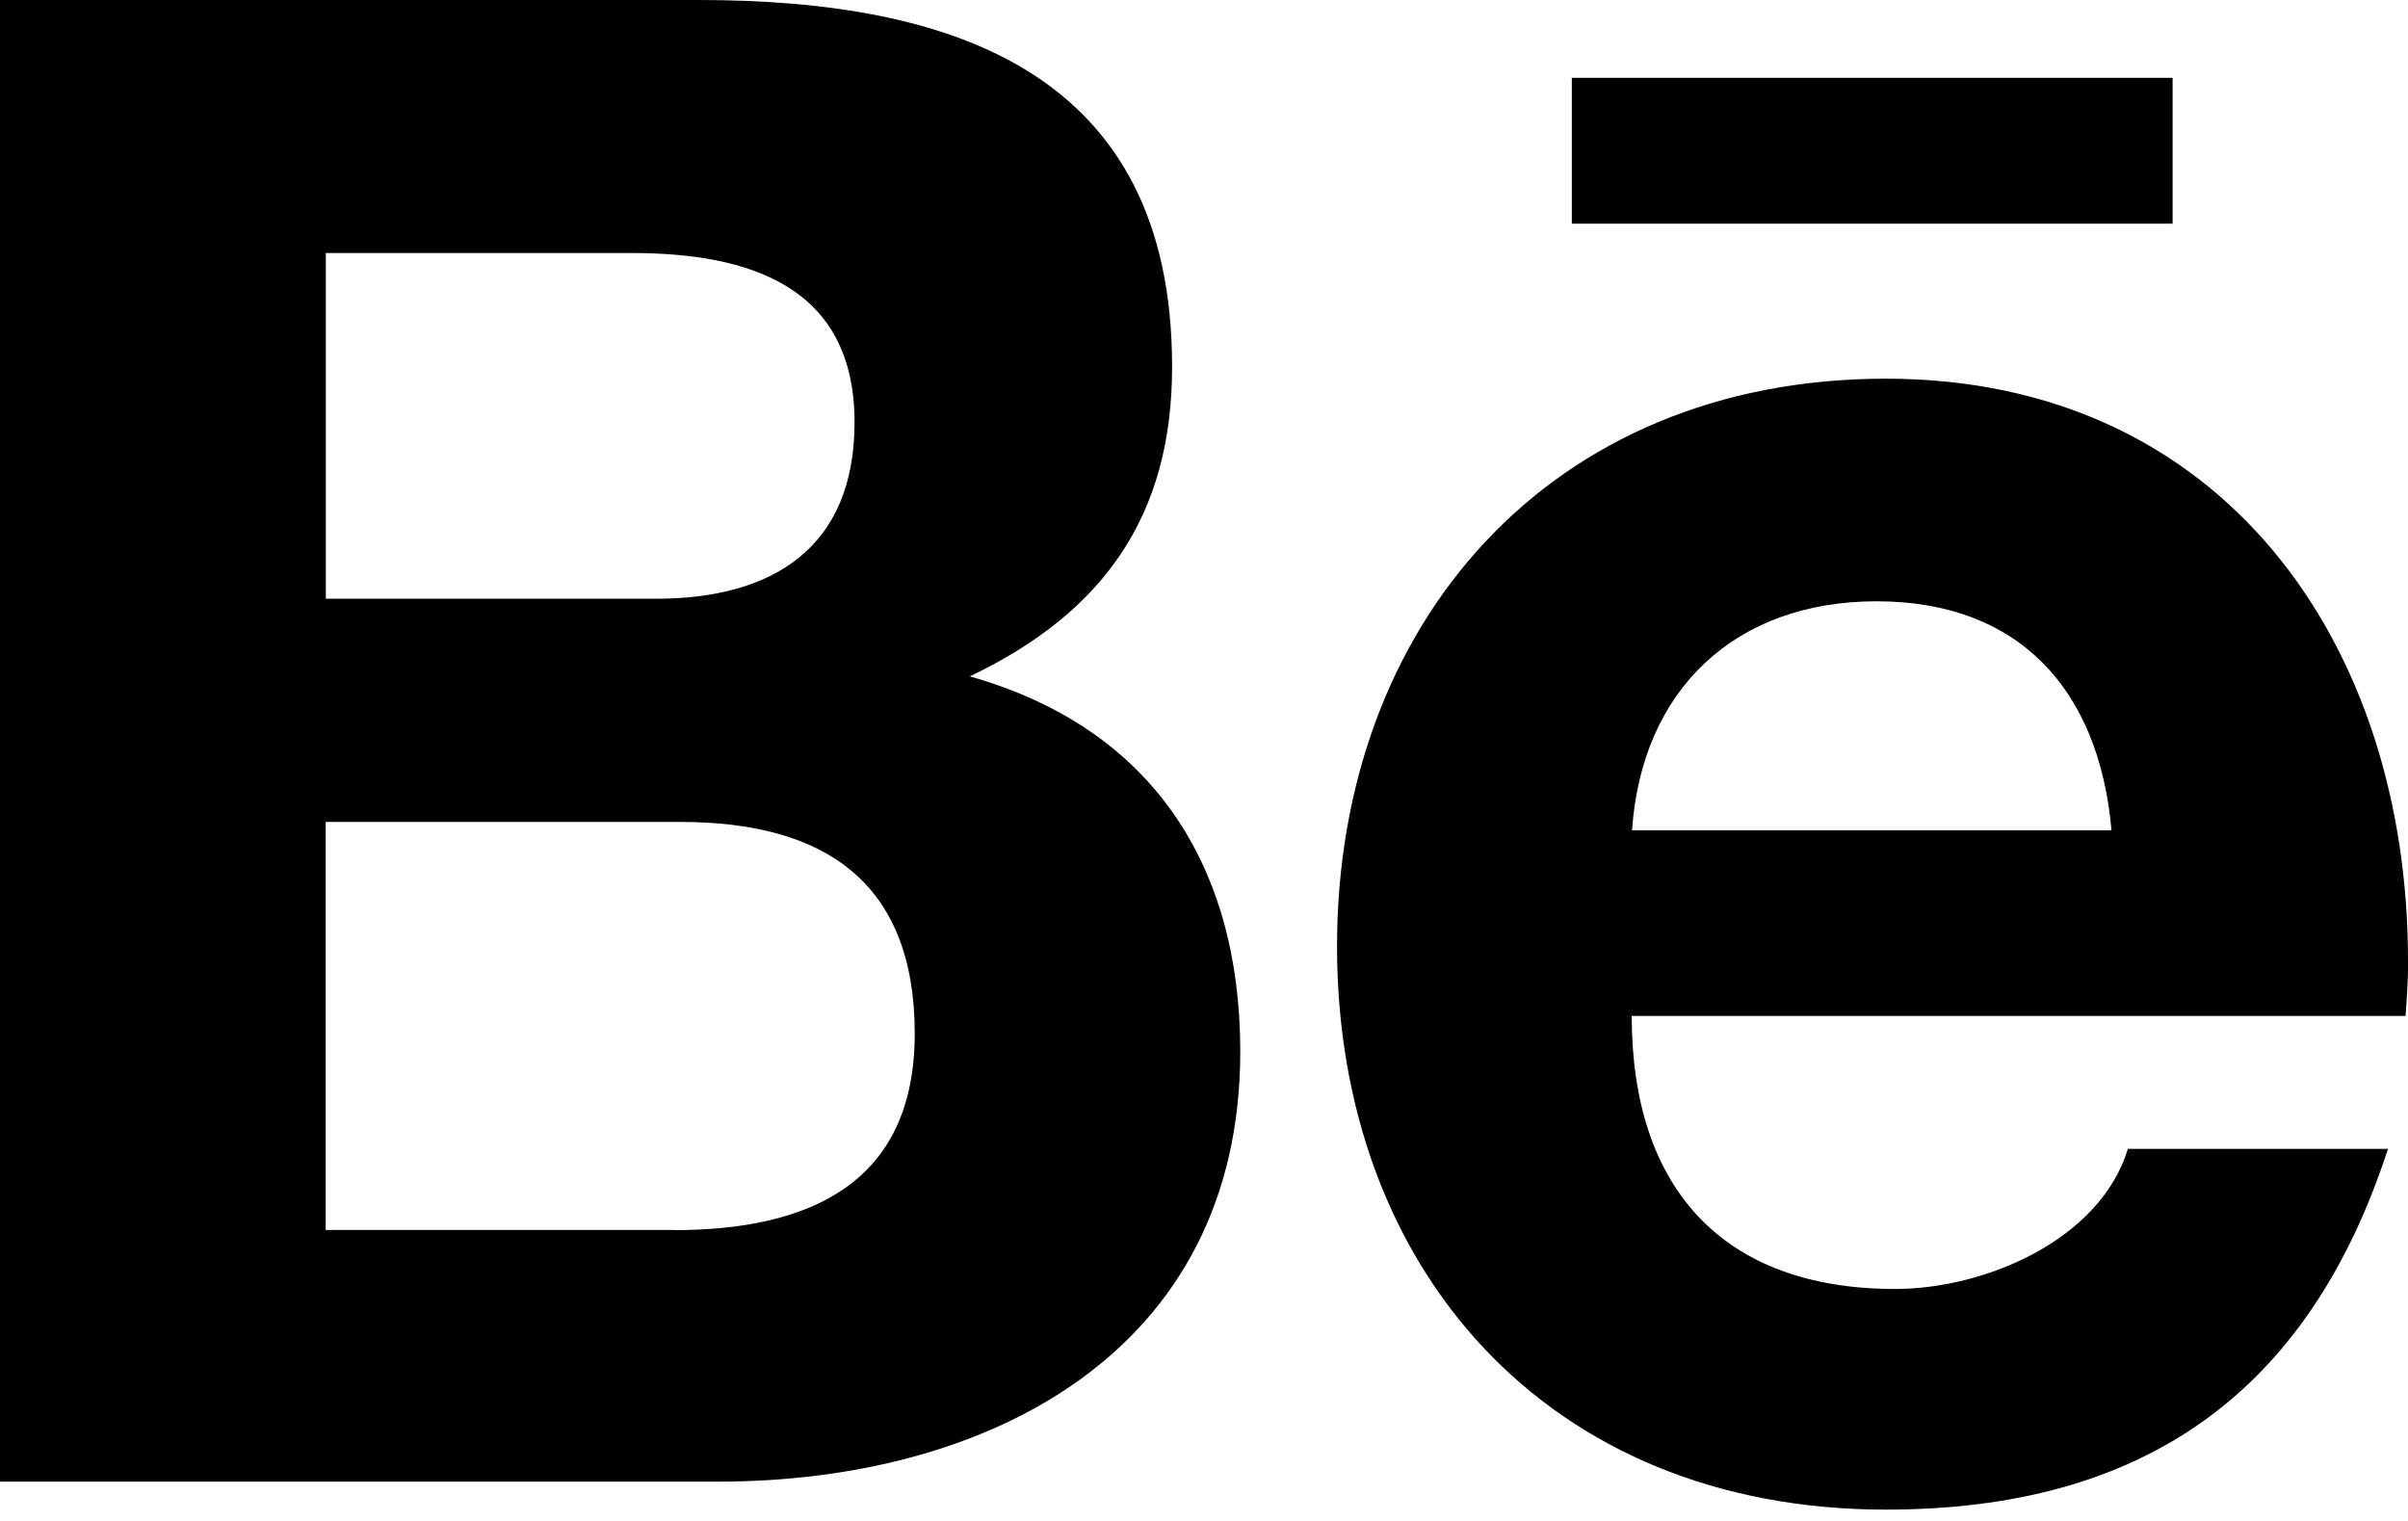
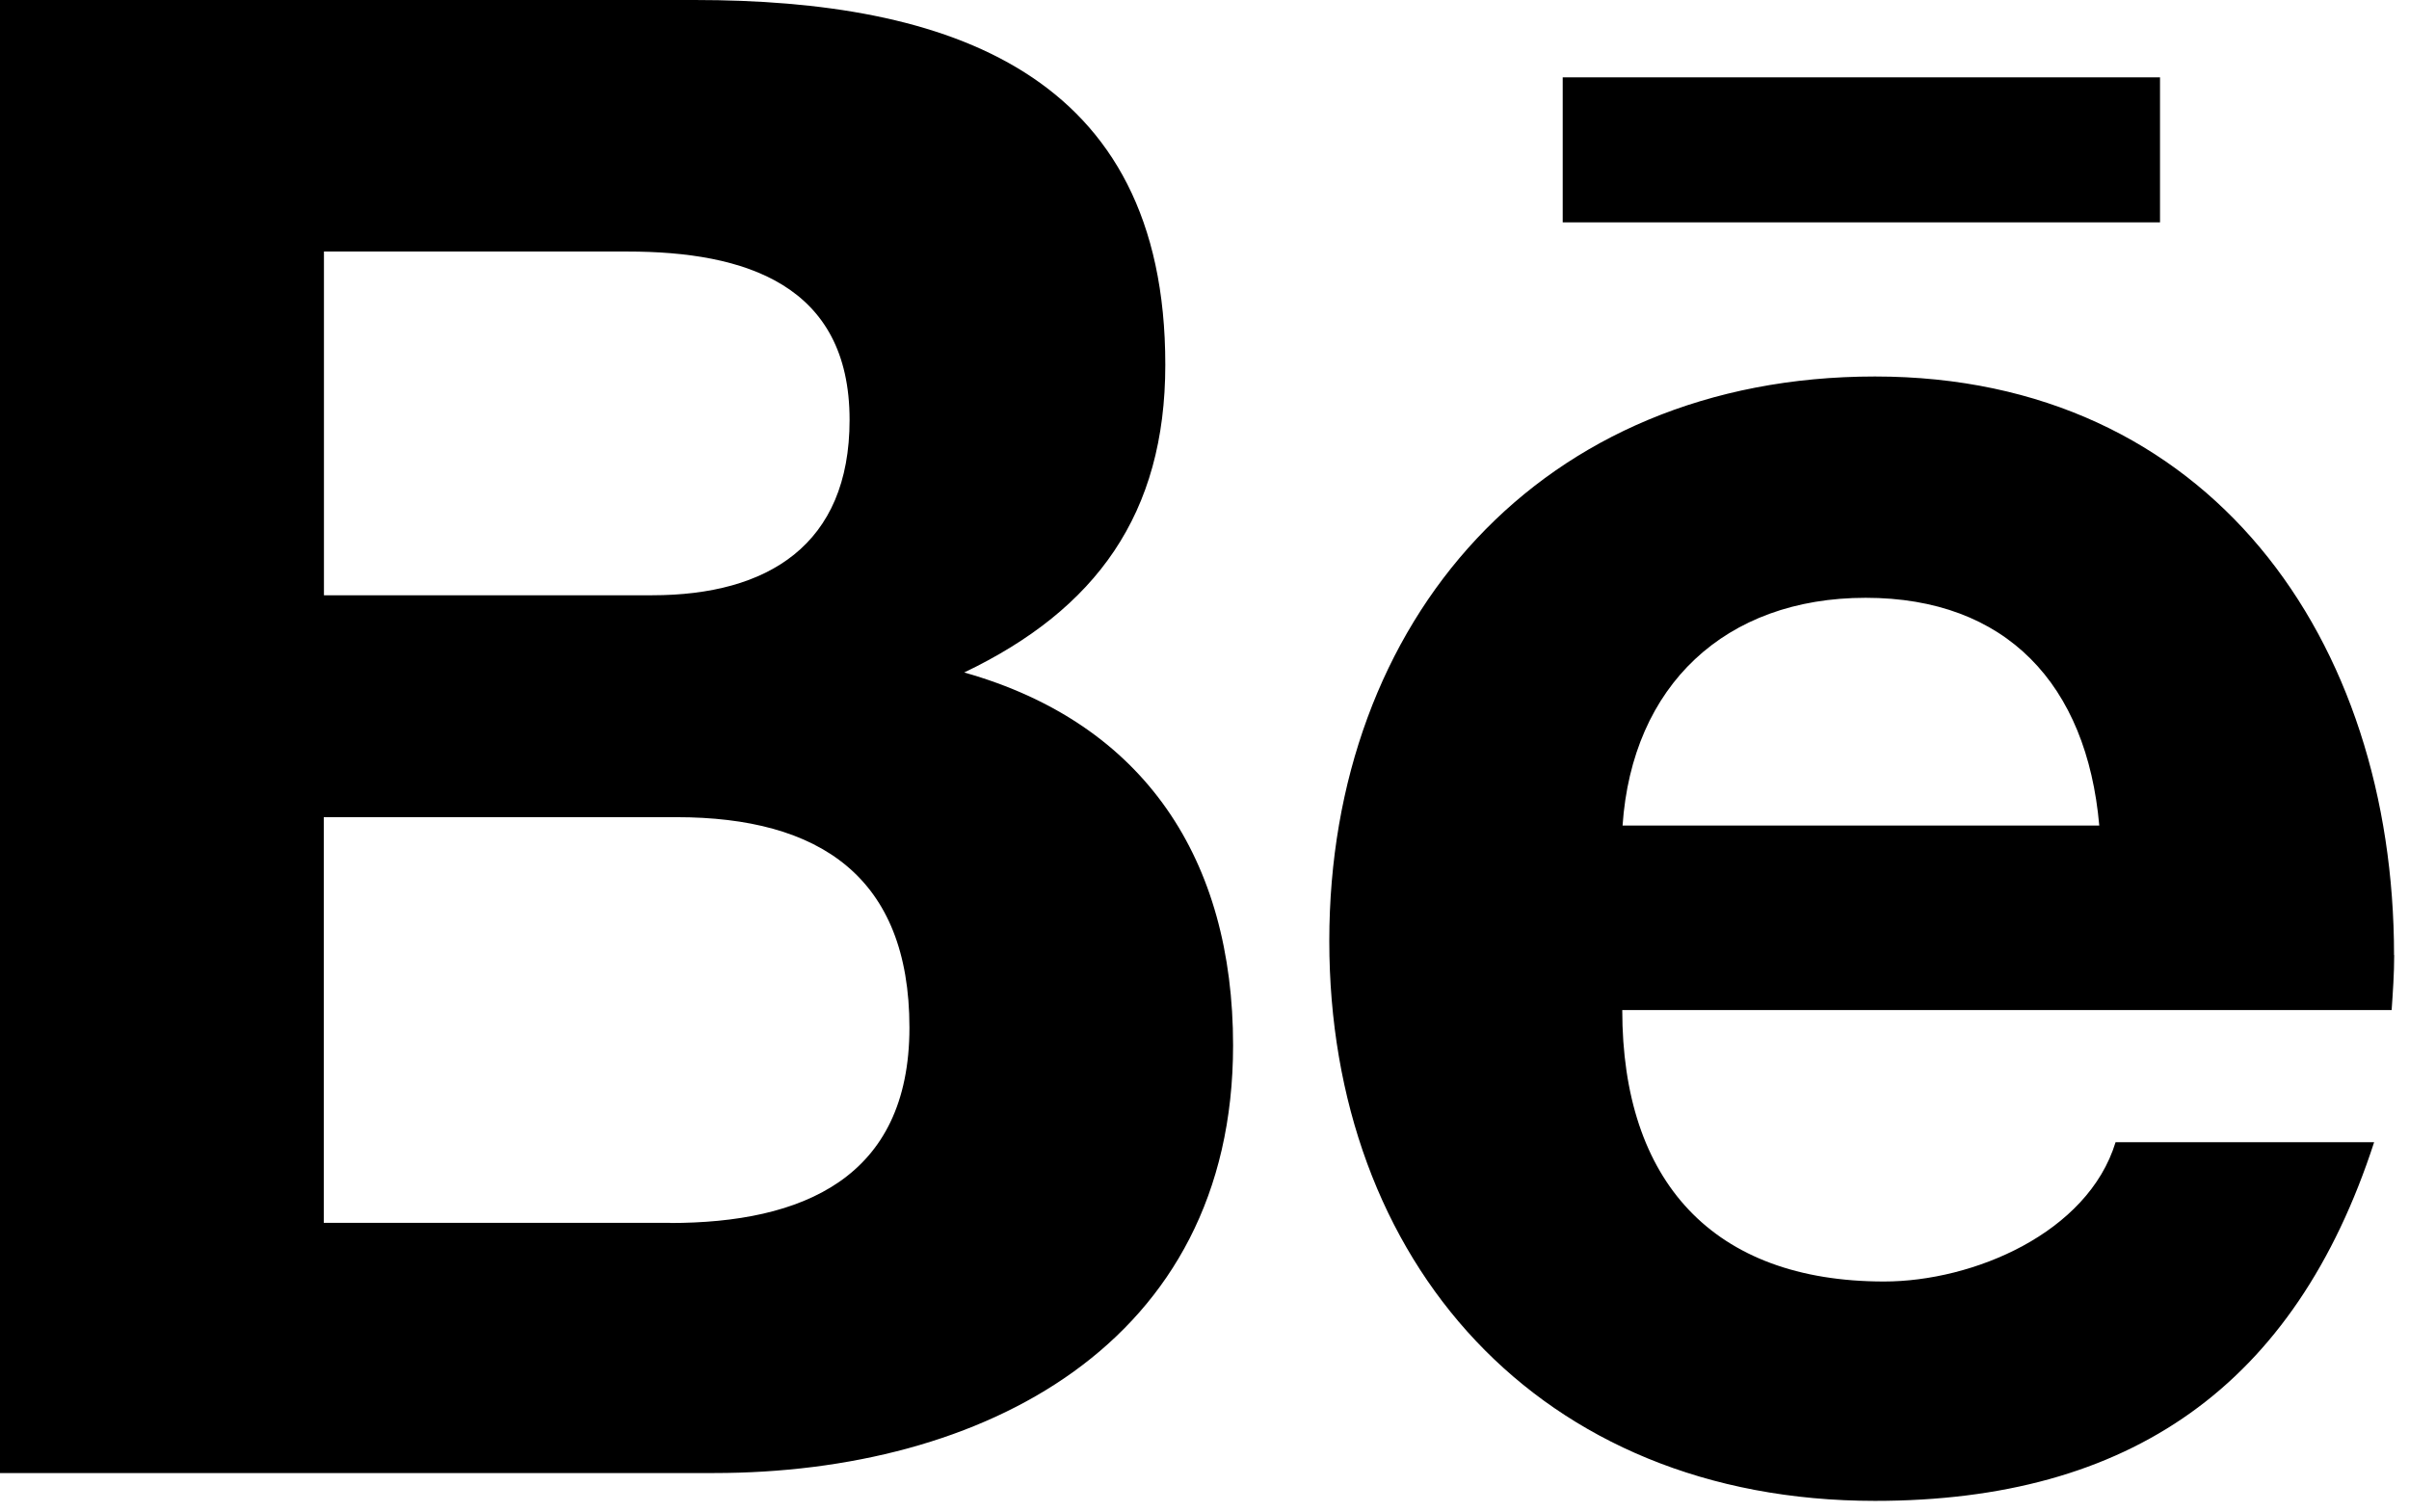
- <svg xmlns="http://www.w3.org/2000/svg" width="160" height="101" viewBox="0 0 160 101" fill="none">
+ <svg xmlns="http://www.w3.org/2000/svg" width="161" height="101" viewBox="0 0 161 101" fill="none">
  <path d="M64.44 44.94C73.27 40.72 77.88 34.33 77.88 24.38C77.89 4.78 63.28 0 46.42 0H0V98.44H47.72C65.61 98.44 82.41 89.86 82.41 69.86C82.41 57.5 76.55 48.36 64.44 44.94ZM21.64 16.81H41.95C49.76 16.81 56.78 19 56.78 28.06C56.78 36.42 51.31 39.78 43.59 39.78H21.65V16.81H21.64ZM44.78 81.72H21.64V54.61H45.22C54.75 54.61 60.78 58.58 60.78 68.67C60.78 78.76 53.59 81.73 44.78 81.73V81.72ZM144.36 14.86H104.44V5.17H144.36V14.86ZM160 63.83C160 42.75 147.67 25.16 125.31 25.16C102.95 25.16 88.84 41.49 88.84 62.88C88.84 84.27 102.81 100.3 125.31 100.3C142.34 100.3 153.37 92.63 158.67 76.33H141.39C139.53 82.41 131.86 85.64 125.92 85.64C114.45 85.64 108.42 78.92 108.42 67.5H159.84C159.92 66.33 160.01 65.08 160.01 63.83H160ZM108.44 55.17C109.08 45.81 115.3 39.95 124.69 39.95C134.08 39.95 139.47 45.73 140.3 55.17H108.44Z" fill="black" />
</svg>
